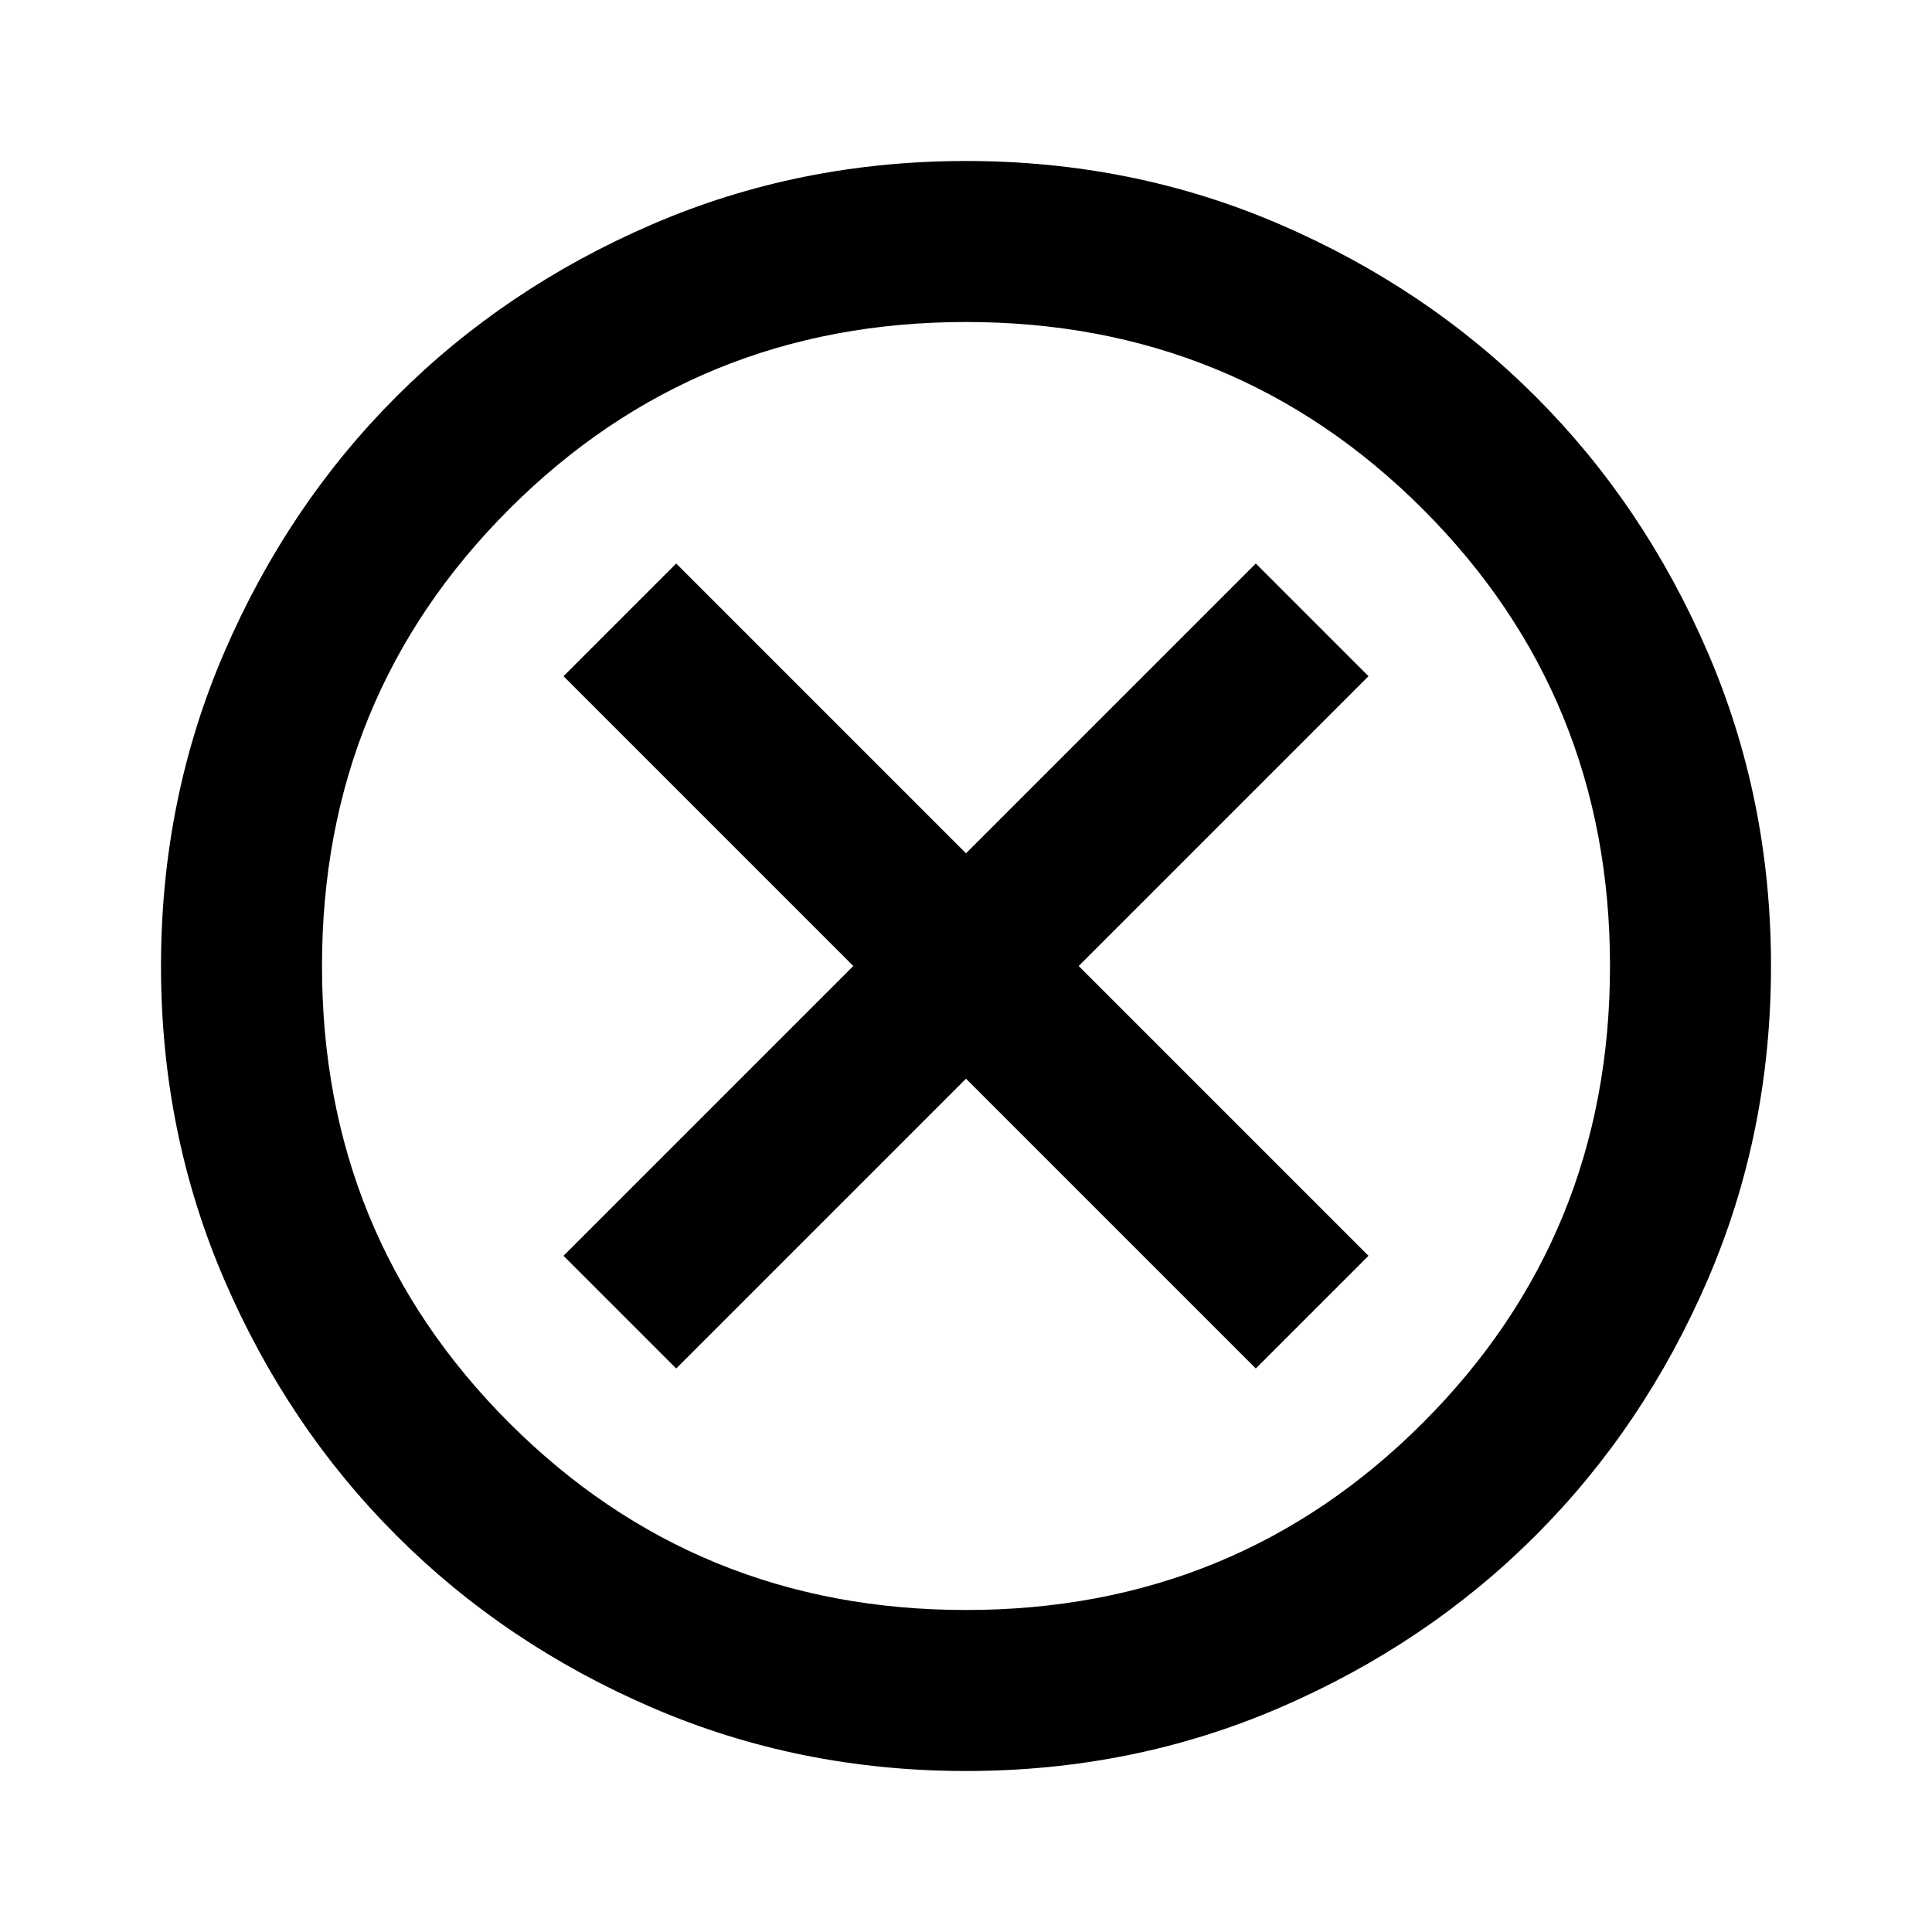
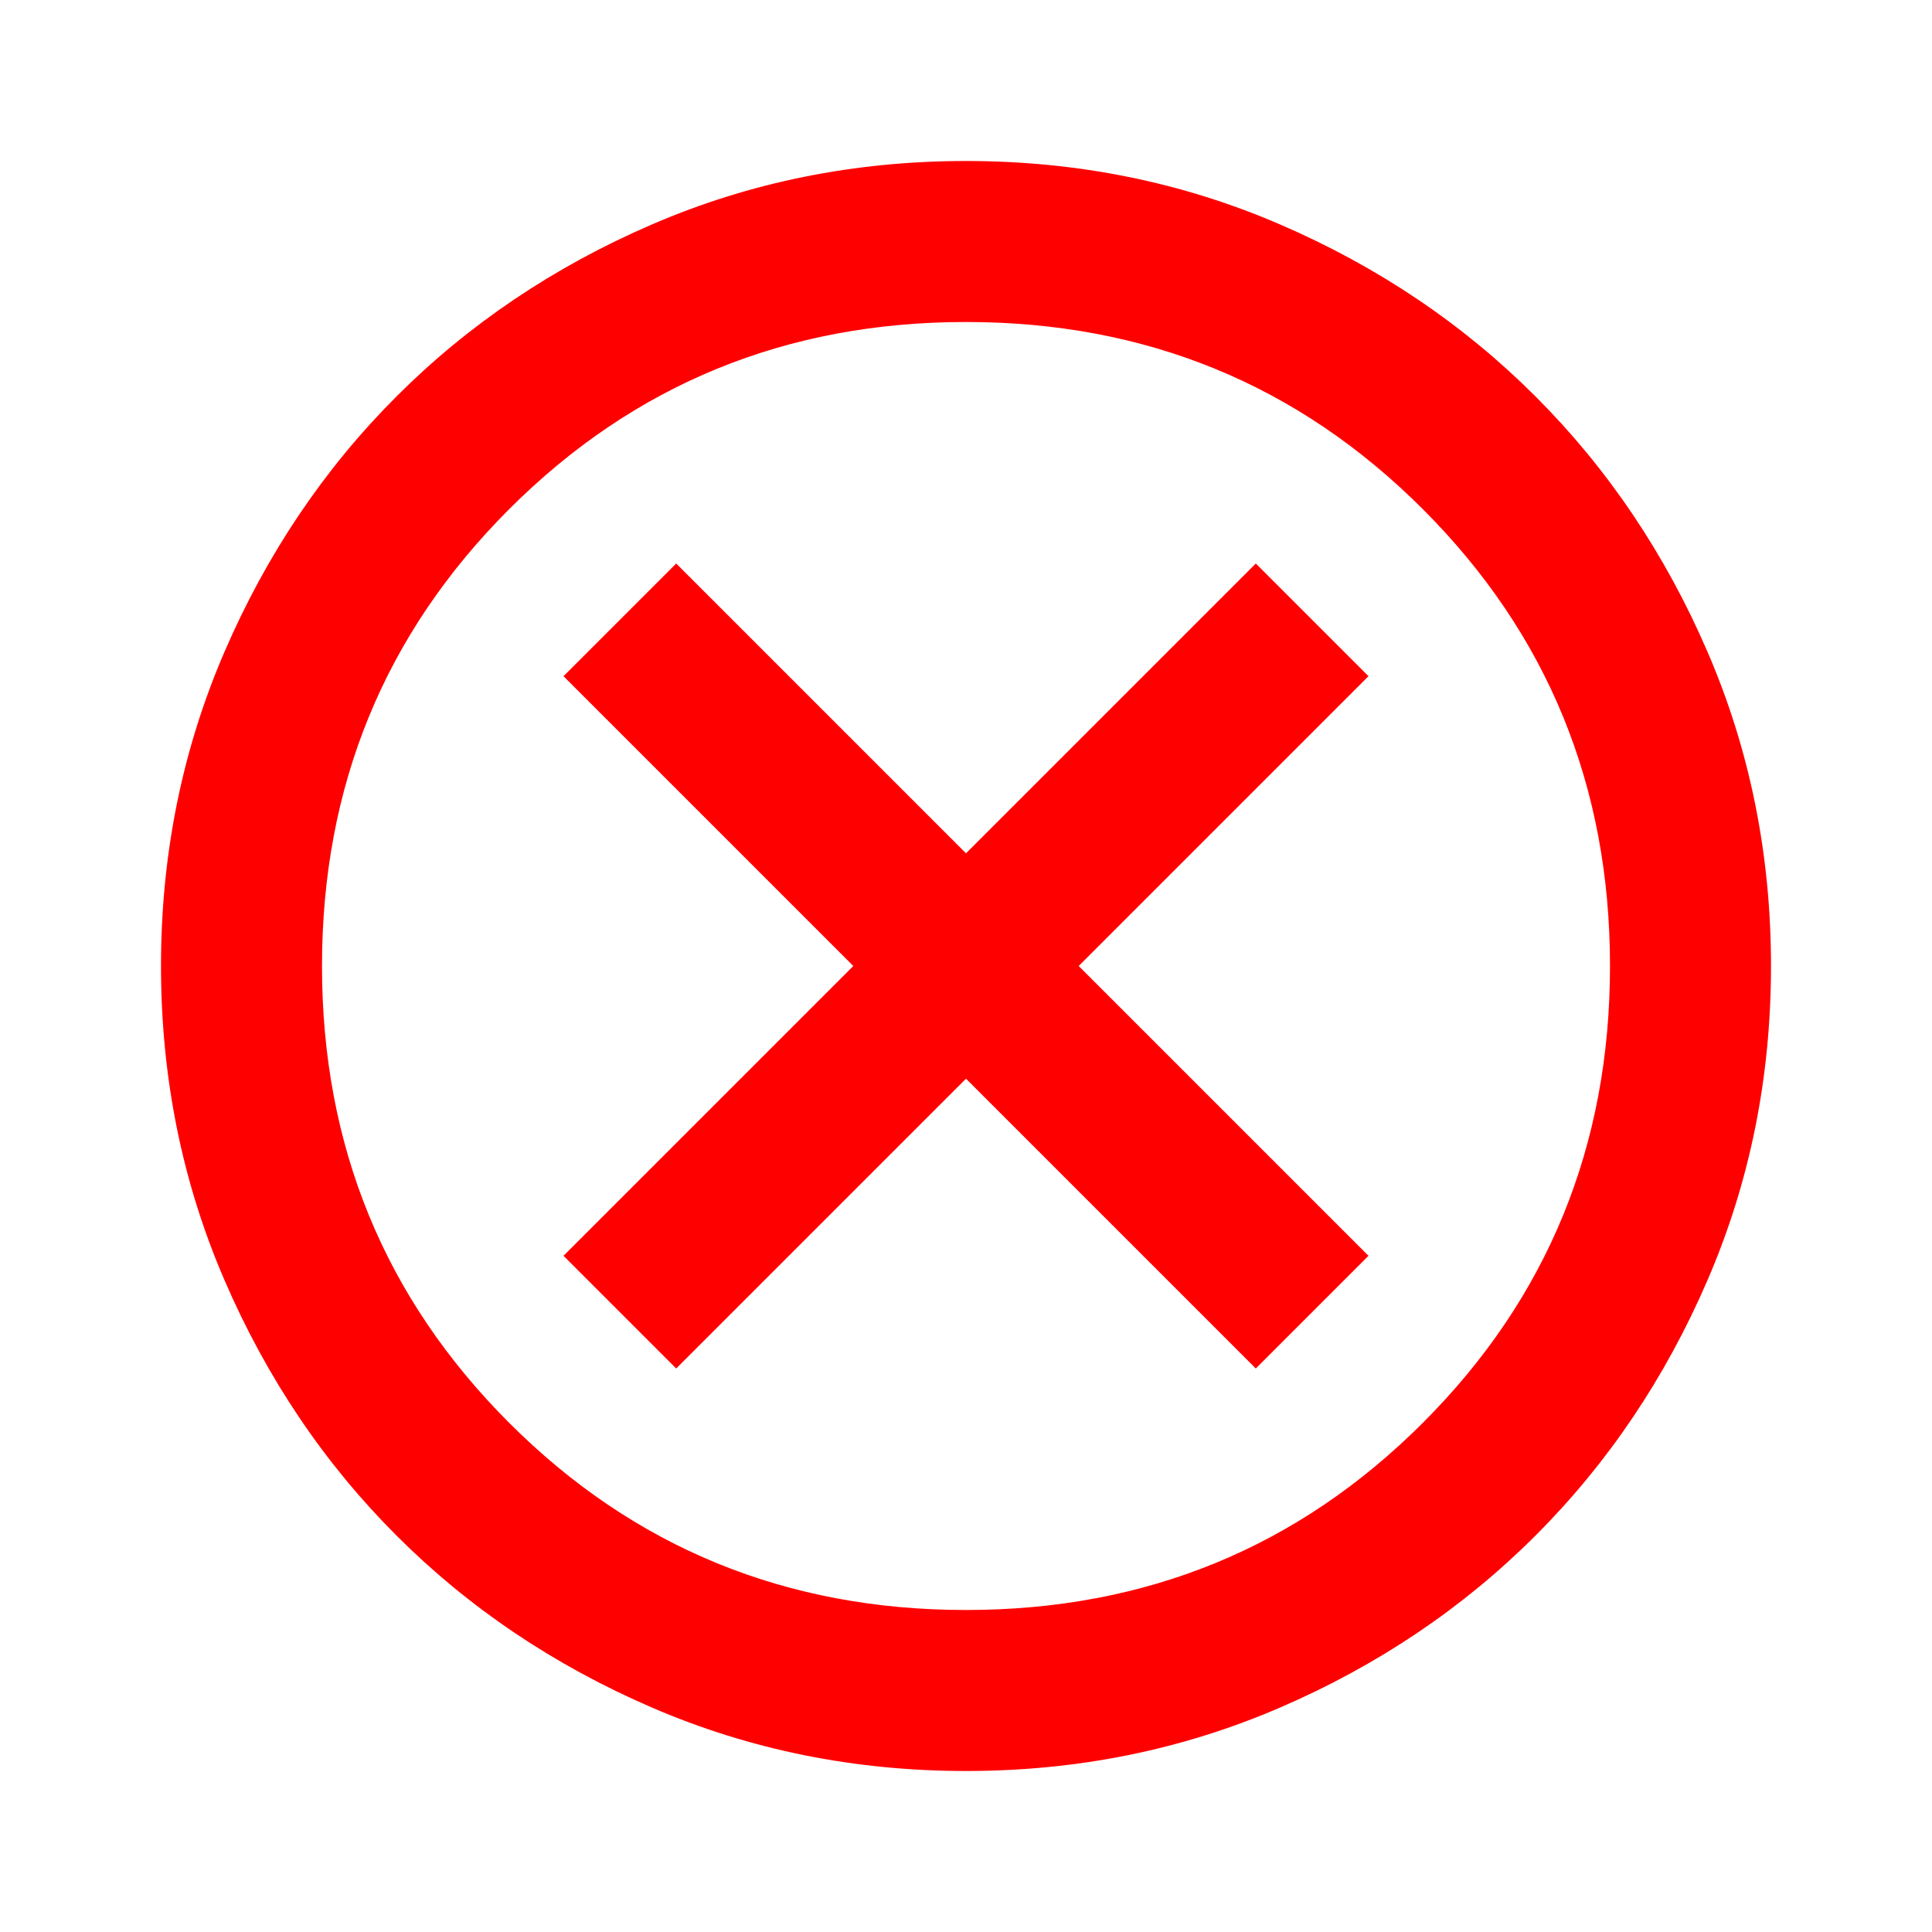
- <svg xmlns="http://www.w3.org/2000/svg" height="24" viewBox="0 -960 960 960" width="24">
+ <svg xmlns="http://www.w3.org/2000/svg" height="24" viewBox="0 -960 960 960" width="24" fill="red">
  <path d="m336-280 144-144 144 144 56-56-144-144 144-144-56-56-144 144-144-144-56 56 144 144-144 144 56 56ZM480-80q-83 0-156-31.5T197-197q-54-54-85.5-127T80-480q0-83 31.5-156T197-763q54-54 127-85.5T480-880q83 0 156 31.5T763-763q54 54 85.5 127T880-480q0 83-31.5 156T763-197q-54 54-127 85.5T480-80Zm0-80q134 0 227-93t93-227q0-134-93-227t-227-93q-134 0-227 93t-93 227q0 134 93 227t227 93Zm0-320Z" />
</svg>
